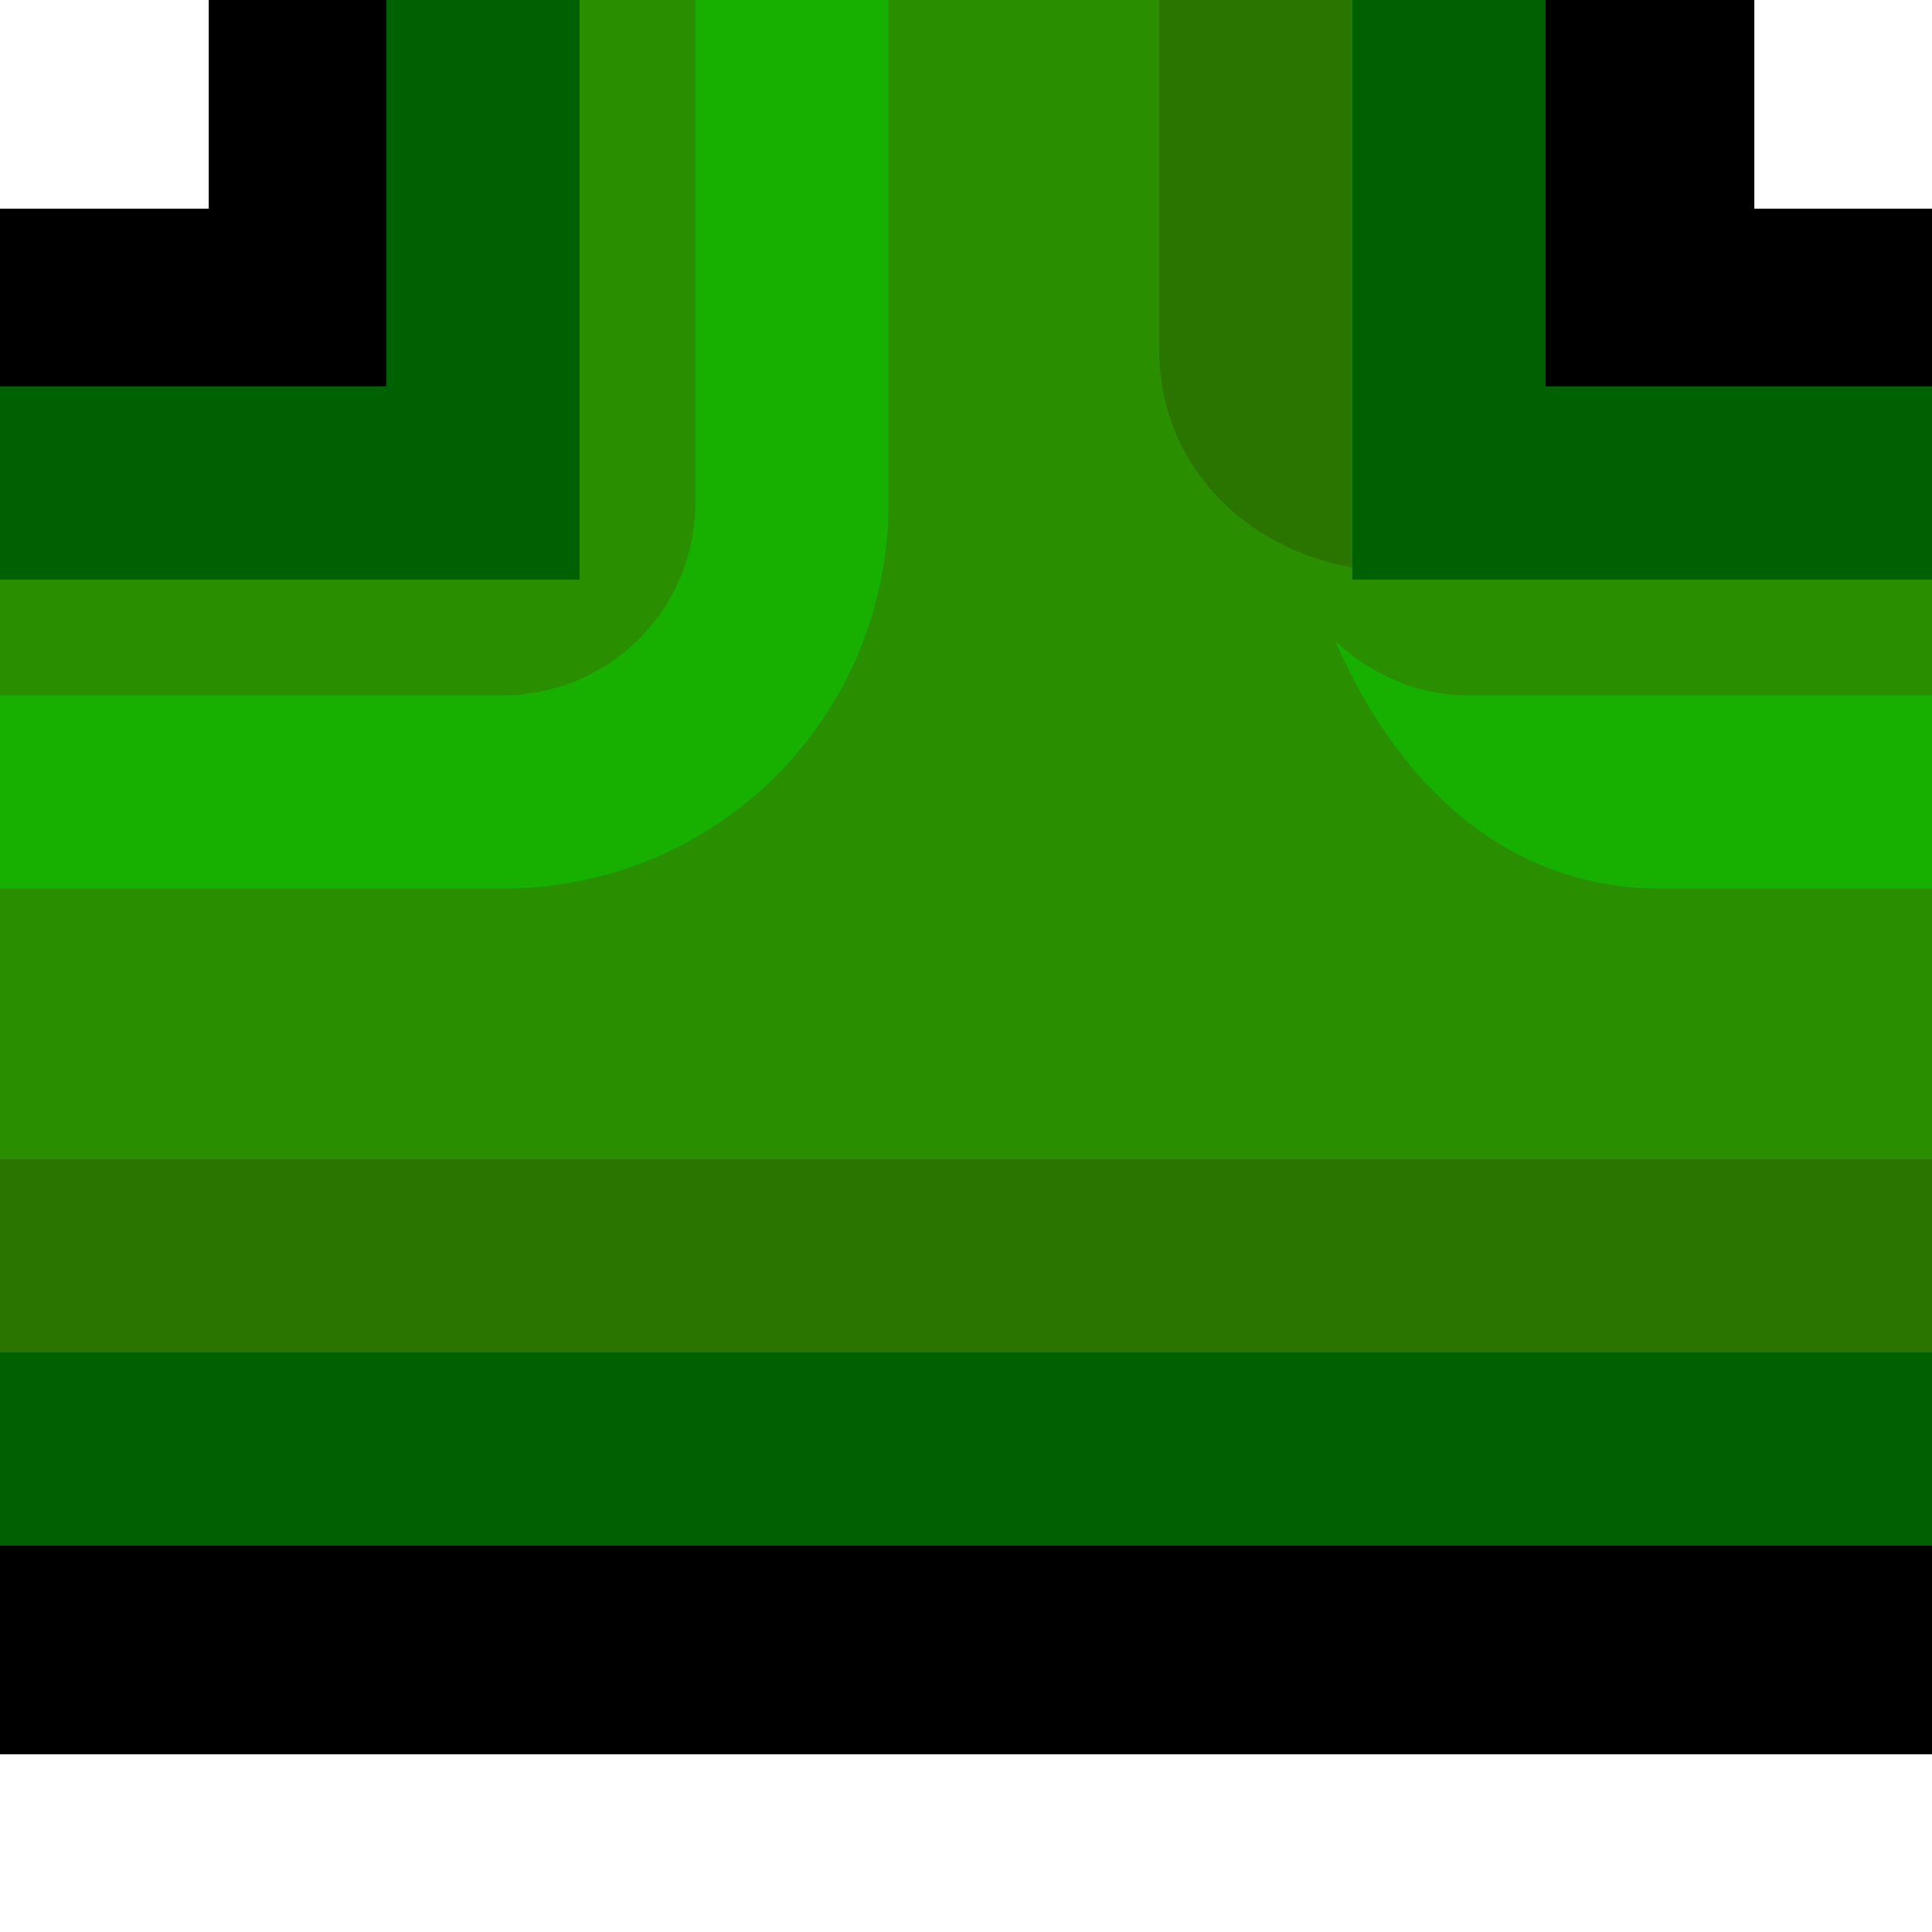
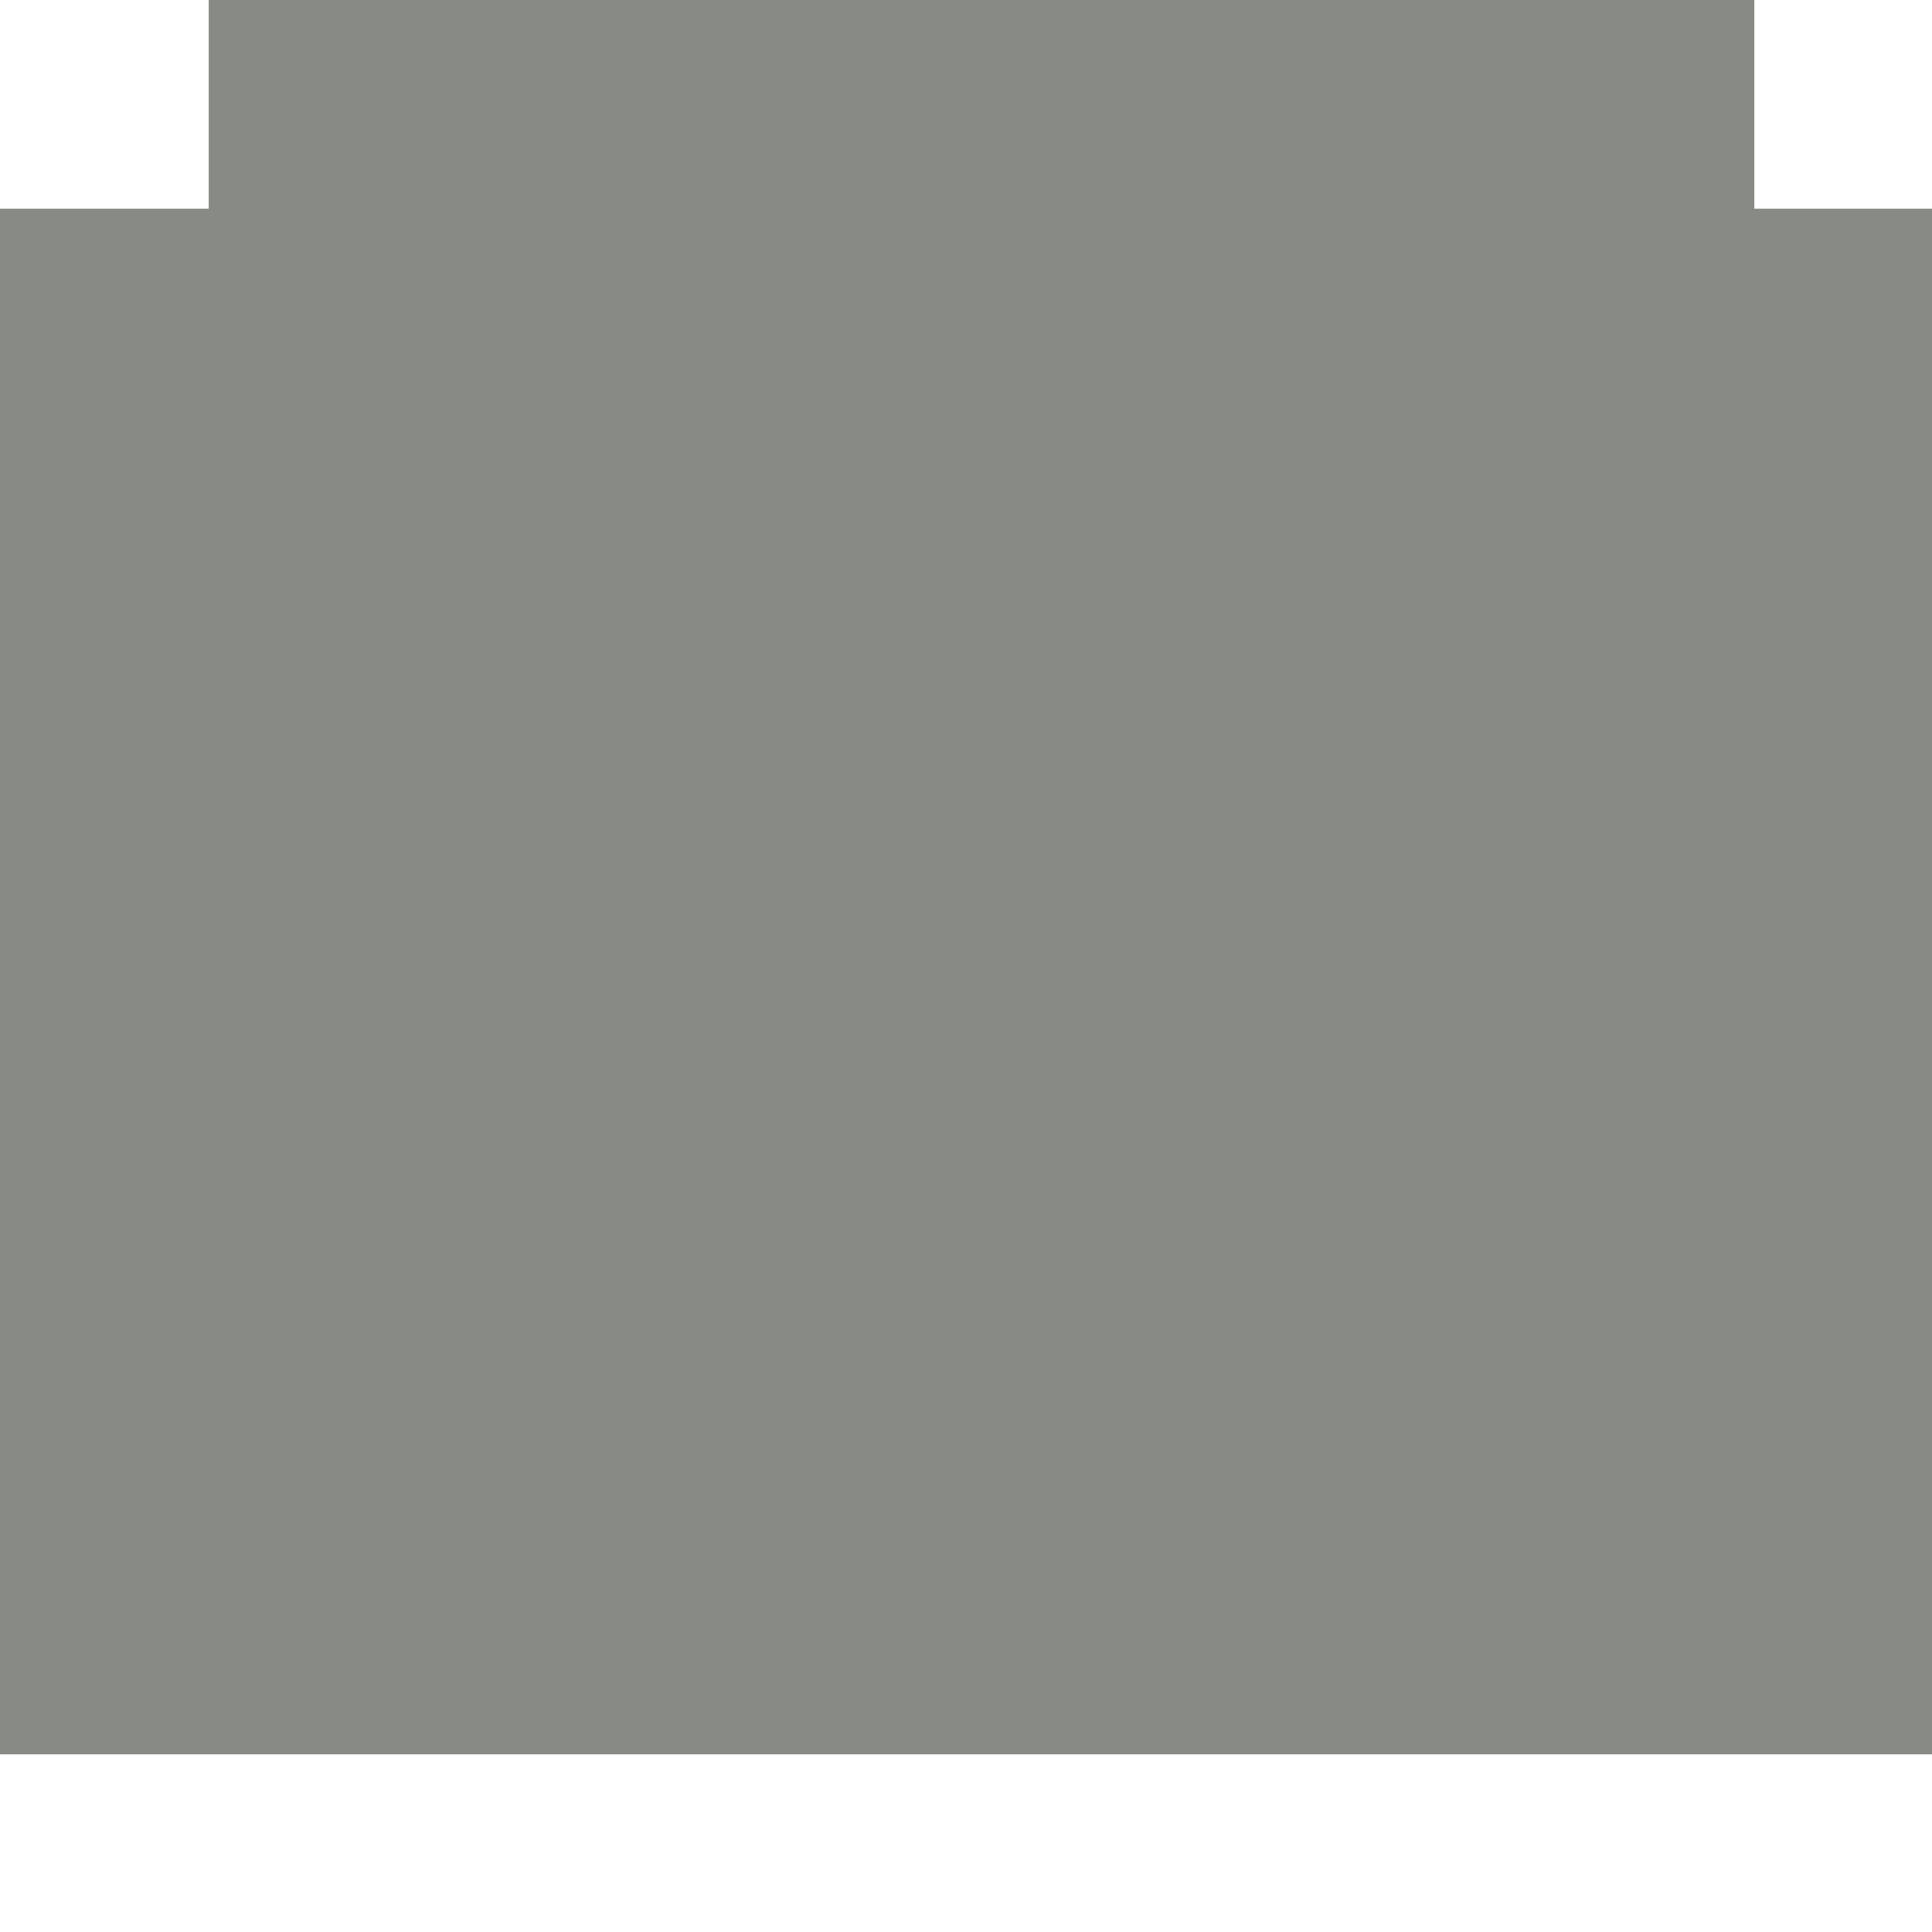
- <svg xmlns="http://www.w3.org/2000/svg" id="svg1" width="177.165px" height="177.165px">
+ <svg xmlns="http://www.w3.org/2000/svg" version="1.1" height="177.165px" width="177.165px" id="svg1">
  <defs id="defs3">
    <defs id="defs828">
      <defs id="defs829" />
      <defs id="defs837" />
    </defs>
  </defs>
-   <g id="g8273" transform="translate(-177.1653,1.525879e-5)">
-     <g id="g8257">
-       <path style="fill:#000000;fill-opacity:1;stroke:none;stroke-width:6.25;stroke-linecap:round;stroke-linejoin:round;stroke-miterlimit:4;stroke-dasharray:none;stroke-opacity:1" d="M -87.16,-512.357 C -126.42,-512.357 -158.026,-480.751 -158.026,-441.491 C -158.026,-264.326 -158.026,-87.16 -158.026,90.005 C -158.026,129.265 -126.42,160.871 -87.16,160.871 C 90.005,160.871 267.171,160.871 444.336,160.871 C 483.596,160.871 515.202,129.265 515.202,90.005 C 515.202,-87.16 515.202,-264.326 515.202,-441.491 C 515.202,-480.751 483.596,-512.357 444.336,-512.357 C 267.171,-512.357 90.005,-512.357 -87.16,-512.357 z M -16.294,-370.625 C 54.572,-370.625 125.438,-370.625 196.304,-370.625 C 196.304,-299.759 196.304,-228.893 196.304,-158.026 C 125.438,-158.026 54.572,-158.026 -16.294,-158.026 C -16.294,-228.893 -16.294,-299.759 -16.294,-370.625 z M 338.037,-370.625 C 349.848,-370.625 361.659,-370.625 373.47,-370.625 C 373.47,-299.759 373.47,-228.893 373.47,-158.026 C 361.659,-158.026 349.848,-158.026 338.037,-158.026 C 338.037,-228.893 338.037,-299.759 338.037,-370.625 z M -16.294,-16.294 C 54.572,-16.294 125.438,-16.294 196.304,-16.294 C 196.304,-4.483 196.304,7.328 196.304,19.139 C 125.438,19.139 54.572,19.139 -16.294,19.139 C -16.294,7.328 -16.294,-4.483 -16.294,-16.294 z M 338.037,-16.294 C 349.848,-16.294 361.659,-16.294 373.47,-16.294 C 373.47,-4.483 373.47,7.328 373.47,19.139 C 361.659,19.139 349.848,19.139 338.037,19.139 C 338.037,7.328 338.037,-4.483 338.037,-16.294 z " id="rect2083" />
-       <path style="fill:#006100;fill-opacity:1;stroke:none;stroke-width:6.25;stroke-linecap:round;stroke-linejoin:round;stroke-miterlimit:4;stroke-dasharray:none;stroke-opacity:1" d="M -88.583,-496.063 C -118.028,-496.063 -141.732,-472.358 -141.732,-442.913 L -141.732,88.583 C -141.732,118.028 -118.028,141.732 -88.583,141.732 L 442.913,141.732 C 472.358,141.732 496.063,118.028 496.063,88.583 L 496.063,-442.913 C 496.063,-472.358 472.358,-496.063 442.913,-496.063 L -88.583,-496.063 z M -35.433,-389.764 L 212.598,-389.764 L 212.598,-141.732 L -35.433,-141.732 L -35.433,-389.764 z M 318.898,-389.764 L 389.764,-389.764 L 389.764,-141.732 L 318.898,-141.732 L 318.898,-389.764 z M -35.433,-35.433 L 212.598,-35.433 L 212.598,35.433 L -35.433,35.433 L -35.433,-35.433 z M 318.898,-35.433 L 389.764,-35.433 L 389.764,35.433 L 318.898,35.433 L 318.898,-35.433 z " id="rect2055" />
-       <path style="fill:#2a8f00;fill-opacity:1;stroke:none;stroke-width:6.25;stroke-linecap:round;stroke-linejoin:round;stroke-miterlimit:4;stroke-dasharray:none;stroke-opacity:1" d="M -88.583,-478.346 C -108.213,-478.346 -124.016,-462.543 -124.016,-442.913 L -124.016,88.583 C -124.016,108.213 -108.213,124.016 -88.583,124.016 L 442.913,124.016 C 462.543,124.016 478.346,108.213 478.346,88.583 L 478.346,-442.913 C 478.346,-462.543 462.543,-478.346 442.913,-478.346 L -88.583,-478.346 z M -53.15,-407.48 L 230.315,-407.48 L 230.315,-124.016 L -53.15,-124.016 L -53.15,-407.48 z M 301.181,-407.48 L 407.48,-407.48 L 407.48,-124.016 L 301.181,-124.016 L 301.181,-407.48 z M -53.15,-53.15 L 230.315,-53.15 L 230.315,53.15 L -53.15,53.15 L -53.15,-53.15 z M 301.181,-53.15 L 407.48,-53.15 L 407.48,53.15 L 301.181,53.15 L 301.181,-53.15 z " id="rect2069" />
-       <path style="fill:#18b000;fill-opacity:1;stroke:none;stroke-width:6.25;stroke-linecap:round;stroke-linejoin:round;stroke-miterlimit:4;stroke-dasharray:none;stroke-opacity:1" d="M -77.967,-467.731 C -97.57,-467.731 -113.4,-451.901 -113.4,-432.298 L -113.4,63.765 C -113.4,78.336 -103.227,88.225 -90.701,93.662 C -93.663,90.523 -95.683,86.159 -95.683,81.482 L -95.683,-432.298 C -95.683,-442.018 -87.687,-450.014 -77.967,-450.014 L 435.813,-450.014 C 440.49,-450.014 444.854,-447.994 447.993,-445.031 C 442.556,-457.558 432.667,-467.731 418.096,-467.731 L -77.967,-467.731 z " id="rect5074" />
-       <path style="fill:#18b000;fill-opacity:1;stroke:none;stroke-width:6.25;stroke-linecap:round;stroke-linejoin:round;stroke-miterlimit:4;stroke-dasharray:none;stroke-opacity:1" d="M 235.948,-409.045 C 238.949,-405.865 240.931,-401.602 240.931,-396.865 L 240.931,-131.117 C 240.931,-121.27 233.061,-113.4 223.214,-113.4 L -42.534,-113.4 C -47.272,-113.4 -51.534,-115.382 -54.714,-118.383 C -49.277,-105.856 -39.388,-95.683 -24.817,-95.683 L 223.214,-95.683 C 242.817,-95.683 258.647,-111.513 258.647,-131.117 L 258.647,-379.148 C 258.647,-393.719 248.475,-403.608 235.948,-409.045 z " id="rect5084" />
-       <path style="fill:#18b000;fill-opacity:1;stroke:none;stroke-width:6.25;stroke-linecap:round;stroke-linejoin:round;stroke-miterlimit:4;stroke-dasharray:none;stroke-opacity:1" d="M 413.113,-409.045 C 416.114,-405.865 418.096,-401.602 418.096,-396.865 L 418.096,-131.117 C 418.096,-121.27 410.226,-113.4 400.38,-113.4 L 311.797,-113.4 C 307.059,-113.4 302.796,-115.382 299.617,-118.383 C 305.049,-105.867 314.955,-95.683 329.513,-95.683 L 400.38,-95.683 C 419.965,-95.683 435.813,-111.531 435.813,-131.117 L 435.813,-379.148 C 435.813,-393.706 425.629,-403.613 413.113,-409.045 z " id="rect5815" />
-       <path style="fill:#18b000;fill-opacity:1;stroke:none;stroke-width:6.25;stroke-linecap:round;stroke-linejoin:round;stroke-miterlimit:4;stroke-dasharray:none;stroke-opacity:1" d="M 413.113,-54.714 C 416.114,-51.534 418.096,-47.272 418.096,-42.534 L 418.096,46.049 C 418.096,55.895 410.226,63.765 400.38,63.765 L 311.797,63.765 C 307.059,63.765 302.796,61.784 299.617,58.783 C 305.08,71.37 314.872,81.482 329.513,81.482 L 400.38,81.482 C 420.077,81.482 435.813,65.747 435.813,46.049 L 435.813,-24.817 C 435.813,-39.459 425.701,-49.251 413.113,-54.714 z " id="rect5817" />
-       <path style="fill:#18b000;fill-opacity:1;stroke:none;stroke-width:6.25;stroke-linecap:round;stroke-linejoin:round;stroke-miterlimit:4;stroke-dasharray:none;stroke-opacity:1" d="M 235.948,-54.714 C 238.949,-51.534 240.931,-47.272 240.931,-42.534 C 240.931,-13.006 240.931,16.521 240.931,46.049 C 240.931,55.895 233.061,63.765 223.214,63.765 C 134.631,63.765 46.049,63.765 -42.534,63.765 C -47.272,63.765 -51.534,61.784 -54.714,58.783 C -49.251,71.37 -39.459,81.482 -24.817,81.482 C 57.86,81.482 140.537,81.482 223.214,81.482 C 242.912,81.482 258.647,65.747 258.647,46.049 C 258.647,22.427 258.647,-1.195 258.647,-24.817 C 258.647,-39.459 248.535,-49.251 235.948,-54.714 z " id="rect5819" />
-       <path style="fill:#2a7500;fill-opacity:1;stroke:none;stroke-width:6.25;stroke-linecap:round;stroke-linejoin:round;stroke-miterlimit:4;stroke-dasharray:none;stroke-opacity:1" d="M 439.592,-478.346 C 451.31,-478.346 460.63,-469.026 460.63,-457.308 C 460.63,-276.452 460.63,-95.595 460.63,85.261 C 460.63,96.979 451.31,106.299 439.592,106.299 C 258.735,106.299 77.879,106.299 -102.977,106.299 C -114.696,106.299 -124.016,96.979 -124.016,85.261 C -124.016,86.368 -124.016,87.475 -124.016,88.583 C -124.016,108.213 -108.213,124.016 -88.583,124.016 C 88.583,124.016 265.748,124.016 442.913,124.016 C 462.543,124.016 478.346,108.213 478.346,88.583 C 478.346,-88.583 478.346,-265.748 478.346,-442.913 C 478.346,-462.543 462.543,-478.346 442.913,-478.346 C 441.806,-478.346 440.699,-478.346 439.592,-478.346 z " id="path6556" />
-       <path style="fill:#2a7500;fill-opacity:1;stroke:none;stroke-width:6.25;stroke-linecap:round;stroke-linejoin:round;stroke-miterlimit:4;stroke-dasharray:none;stroke-opacity:1" d="M -49.828,-70.866 C -61.546,-70.866 -70.866,-61.546 -70.866,-49.828 L -70.866,32.111 C -70.866,42.561 -63.084,50.296 -53.15,52.042 L -53.15,-53.15 L 229.208,-53.15 C 227.461,-63.084 219.726,-70.866 209.277,-70.866 L -49.828,-70.866 z " id="rect7287" />
-       <path style="fill:#2a7500;fill-opacity:1;stroke:none;stroke-width:6.25;stroke-linecap:round;stroke-linejoin:round;stroke-miterlimit:4;stroke-dasharray:none;stroke-opacity:1" d="M -49.828,-425.197 C -61.546,-425.197 -70.866,-415.877 -70.866,-404.158 L -70.866,-145.054 C -70.866,-134.604 -63.084,-126.869 -53.15,-125.123 L -53.15,-407.48 L 229.208,-407.48 C 227.461,-417.414 219.726,-425.197 209.277,-425.197 L -49.828,-425.197 z " id="rect7289" />
-       <path style="fill:#2a7500;fill-opacity:1;stroke:none;stroke-width:6.25;stroke-linecap:round;stroke-linejoin:round;stroke-miterlimit:4;stroke-dasharray:none;stroke-opacity:1" d="M 304.503,-425.197 C 292.785,-425.197 283.465,-415.877 283.465,-404.158 L 283.465,-145.054 C 283.465,-134.604 291.247,-126.869 301.181,-125.123 L 301.181,-407.48 L 406.373,-407.48 C 404.627,-417.414 396.892,-425.197 386.442,-425.197 L 304.503,-425.197 z " id="rect7291" />
-       <path style="fill:#2a7500;fill-opacity:1;stroke:none;stroke-width:6.25;stroke-linecap:round;stroke-linejoin:round;stroke-miterlimit:4;stroke-dasharray:none;stroke-opacity:1" d="M 304.503,-70.866 C 292.785,-70.866 283.465,-61.546 283.465,-49.828 L 283.465,32.111 C 283.465,42.561 291.247,50.296 301.181,52.042 L 301.181,-53.15 L 406.373,-53.15 C 404.627,-63.084 396.892,-70.866 386.442,-70.866 L 304.503,-70.866 z " id="rect7293" />
+   <g style="fill:#888a85;fill-opacity:1" transform="translate(-177.1653,1.525879e-5)" id="g8273">
+     <g style="fill:#888a85;fill-opacity:1" id="g8257">
+       <path id="rect2083" d="M -87.16,-512.357 C -126.42,-512.357 -158.026,-480.751 -158.026,-441.491 C -158.026,-264.326 -158.026,-87.16 -158.026,90.005 C -158.026,129.265 -126.42,160.871 -87.16,160.871 C 90.005,160.871 267.171,160.871 444.336,160.871 C 483.596,160.871 515.202,129.265 515.202,90.005 C 515.202,-87.16 515.202,-264.326 515.202,-441.491 C 515.202,-480.751 483.596,-512.357 444.336,-512.357 C 267.171,-512.357 90.005,-512.357 -87.16,-512.357 z M -16.294,-370.625 C 54.572,-370.625 125.438,-370.625 196.304,-370.625 C 196.304,-299.759 196.304,-228.893 196.304,-158.026 C 125.438,-158.026 54.572,-158.026 -16.294,-158.026 C -16.294,-228.893 -16.294,-299.759 -16.294,-370.625 z M 338.037,-370.625 C 349.848,-370.625 361.659,-370.625 373.47,-370.625 C 373.47,-299.759 373.47,-228.893 373.47,-158.026 C 361.659,-158.026 349.848,-158.026 338.037,-158.026 C 338.037,-228.893 338.037,-299.759 338.037,-370.625 z M -16.294,-16.294 C 54.572,-16.294 125.438,-16.294 196.304,-16.294 C 196.304,-4.483 196.304,7.328 196.304,19.139 C 125.438,19.139 54.572,19.139 -16.294,19.139 C -16.294,7.328 -16.294,-4.483 -16.294,-16.294 z M 338.037,-16.294 C 349.848,-16.294 361.659,-16.294 373.47,-16.294 C 373.47,-4.483 373.47,7.328 373.47,19.139 C 361.659,19.139 349.848,19.139 338.037,19.139 C 338.037,7.328 338.037,-4.483 338.037,-16.294 z " style="fill:#888a85;fill-opacity:1;stroke:none;stroke-width:6.25;stroke-linecap:round;stroke-linejoin:round;stroke-miterlimit:4;stroke-dasharray:none;stroke-opacity:1" />
+       <path id="rect2055" d="M -88.583,-496.063 C -118.028,-496.063 -141.732,-472.358 -141.732,-442.913 L -141.732,88.583 C -141.732,118.028 -118.028,141.732 -88.583,141.732 L 442.913,141.732 C 472.358,141.732 496.063,118.028 496.063,88.583 L 496.063,-442.913 C 496.063,-472.358 472.358,-496.063 442.913,-496.063 L -88.583,-496.063 z M -35.433,-389.764 L 212.598,-389.764 L 212.598,-141.732 L -35.433,-141.732 L -35.433,-389.764 z M 318.898,-389.764 L 389.764,-389.764 L 389.764,-141.732 L 318.898,-141.732 L 318.898,-389.764 z M -35.433,-35.433 L 212.598,-35.433 L 212.598,35.433 L -35.433,35.433 L -35.433,-35.433 z M 318.898,-35.433 L 389.764,-35.433 L 389.764,35.433 L 318.898,35.433 L 318.898,-35.433 z " style="fill:#888a85;fill-opacity:1;stroke:none;stroke-width:6.25;stroke-linecap:round;stroke-linejoin:round;stroke-miterlimit:4;stroke-dasharray:none;stroke-opacity:1" />
+       <path id="rect2069" d="M -88.583,-478.346 C -108.213,-478.346 -124.016,-462.543 -124.016,-442.913 L -124.016,88.583 C -124.016,108.213 -108.213,124.016 -88.583,124.016 L 442.913,124.016 C 462.543,124.016 478.346,108.213 478.346,88.583 L 478.346,-442.913 C 478.346,-462.543 462.543,-478.346 442.913,-478.346 L -88.583,-478.346 z M -53.15,-407.48 L 230.315,-407.48 L 230.315,-124.016 L -53.15,-124.016 L -53.15,-407.48 z M 301.181,-407.48 L 407.48,-407.48 L 407.48,-124.016 L 301.181,-124.016 L 301.181,-407.48 z M -53.15,-53.15 L 230.315,-53.15 L 230.315,53.15 L -53.15,53.15 L -53.15,-53.15 z M 301.181,-53.15 L 407.48,-53.15 L 407.48,53.15 L 301.181,53.15 L 301.181,-53.15 z " style="fill:#888a85;fill-opacity:1;stroke:none;stroke-width:6.25;stroke-linecap:round;stroke-linejoin:round;stroke-miterlimit:4;stroke-dasharray:none;stroke-opacity:1" />
+       <path id="rect5074" d="M -77.967,-467.731 C -97.57,-467.731 -113.4,-451.901 -113.4,-432.298 L -113.4,63.765 C -113.4,78.336 -103.227,88.225 -90.701,93.662 C -93.663,90.523 -95.683,86.159 -95.683,81.482 L -95.683,-432.298 C -95.683,-442.018 -87.687,-450.014 -77.967,-450.014 L 435.813,-450.014 C 440.49,-450.014 444.854,-447.994 447.993,-445.031 C 442.556,-457.558 432.667,-467.731 418.096,-467.731 L -77.967,-467.731 z " style="fill:#888a85;fill-opacity:1;stroke:none;stroke-width:6.25;stroke-linecap:round;stroke-linejoin:round;stroke-miterlimit:4;stroke-dasharray:none;stroke-opacity:1" />
+       <path id="rect5084" d="M 235.948,-409.045 C 238.949,-405.865 240.931,-401.602 240.931,-396.865 L 240.931,-131.117 C 240.931,-121.27 233.061,-113.4 223.214,-113.4 L -42.534,-113.4 C -47.272,-113.4 -51.534,-115.382 -54.714,-118.383 C -49.277,-105.856 -39.388,-95.683 -24.817,-95.683 L 223.214,-95.683 C 242.817,-95.683 258.647,-111.513 258.647,-131.117 L 258.647,-379.148 C 258.647,-393.719 248.475,-403.608 235.948,-409.045 z " style="fill:#888a85;fill-opacity:1;stroke:none;stroke-width:6.25;stroke-linecap:round;stroke-linejoin:round;stroke-miterlimit:4;stroke-dasharray:none;stroke-opacity:1" />
+       <path id="rect5815" d="M 413.113,-409.045 C 416.114,-405.865 418.096,-401.602 418.096,-396.865 L 418.096,-131.117 C 418.096,-121.27 410.226,-113.4 400.38,-113.4 L 311.797,-113.4 C 307.059,-113.4 302.796,-115.382 299.617,-118.383 C 305.049,-105.867 314.955,-95.683 329.513,-95.683 L 400.38,-95.683 C 419.965,-95.683 435.813,-111.531 435.813,-131.117 L 435.813,-379.148 C 435.813,-393.706 425.629,-403.613 413.113,-409.045 z " style="fill:#888a85;fill-opacity:1;stroke:none;stroke-width:6.25;stroke-linecap:round;stroke-linejoin:round;stroke-miterlimit:4;stroke-dasharray:none;stroke-opacity:1" />
+       <path id="rect5817" d="M 413.113,-54.714 C 416.114,-51.534 418.096,-47.272 418.096,-42.534 L 418.096,46.049 C 418.096,55.895 410.226,63.765 400.38,63.765 L 311.797,63.765 C 307.059,63.765 302.796,61.784 299.617,58.783 C 305.08,71.37 314.872,81.482 329.513,81.482 L 400.38,81.482 C 420.077,81.482 435.813,65.747 435.813,46.049 L 435.813,-24.817 C 435.813,-39.459 425.701,-49.251 413.113,-54.714 z " style="fill:#888a85;fill-opacity:1;stroke:none;stroke-width:6.25;stroke-linecap:round;stroke-linejoin:round;stroke-miterlimit:4;stroke-dasharray:none;stroke-opacity:1" />
+       <path id="rect5819" d="M 235.948,-54.714 C 238.949,-51.534 240.931,-47.272 240.931,-42.534 C 240.931,-13.006 240.931,16.521 240.931,46.049 C 240.931,55.895 233.061,63.765 223.214,63.765 C 134.631,63.765 46.049,63.765 -42.534,63.765 C -47.272,63.765 -51.534,61.784 -54.714,58.783 C -49.251,71.37 -39.459,81.482 -24.817,81.482 C 57.86,81.482 140.537,81.482 223.214,81.482 C 242.912,81.482 258.647,65.747 258.647,46.049 C 258.647,22.427 258.647,-1.195 258.647,-24.817 C 258.647,-39.459 248.535,-49.251 235.948,-54.714 z " style="fill:#888a85;fill-opacity:1;stroke:none;stroke-width:6.25;stroke-linecap:round;stroke-linejoin:round;stroke-miterlimit:4;stroke-dasharray:none;stroke-opacity:1" />
+       <path id="path6556" d="M 439.592,-478.346 C 451.31,-478.346 460.63,-469.026 460.63,-457.308 C 460.63,-276.452 460.63,-95.595 460.63,85.261 C 460.63,96.979 451.31,106.299 439.592,106.299 C 258.735,106.299 77.879,106.299 -102.977,106.299 C -114.696,106.299 -124.016,96.979 -124.016,85.261 C -124.016,86.368 -124.016,87.475 -124.016,88.583 C -124.016,108.213 -108.213,124.016 -88.583,124.016 C 88.583,124.016 265.748,124.016 442.913,124.016 C 462.543,124.016 478.346,108.213 478.346,88.583 C 478.346,-88.583 478.346,-265.748 478.346,-442.913 C 478.346,-462.543 462.543,-478.346 442.913,-478.346 C 441.806,-478.346 440.699,-478.346 439.592,-478.346 z " style="fill:#888a85;fill-opacity:1;stroke:none;stroke-width:6.25;stroke-linecap:round;stroke-linejoin:round;stroke-miterlimit:4;stroke-dasharray:none;stroke-opacity:1" />
+       <path id="rect7287" d="M -49.828,-70.866 C -61.546,-70.866 -70.866,-61.546 -70.866,-49.828 L -70.866,32.111 C -70.866,42.561 -63.084,50.296 -53.15,52.042 L -53.15,-53.15 L 229.208,-53.15 C 227.461,-63.084 219.726,-70.866 209.277,-70.866 L -49.828,-70.866 z " style="fill:#888a85;fill-opacity:1;stroke:none;stroke-width:6.25;stroke-linecap:round;stroke-linejoin:round;stroke-miterlimit:4;stroke-dasharray:none;stroke-opacity:1" />
+       <path id="rect7289" d="M -49.828,-425.197 C -61.546,-425.197 -70.866,-415.877 -70.866,-404.158 L -70.866,-145.054 C -70.866,-134.604 -63.084,-126.869 -53.15,-125.123 L -53.15,-407.48 L 229.208,-407.48 C 227.461,-417.414 219.726,-425.197 209.277,-425.197 L -49.828,-425.197 z " style="fill:#888a85;fill-opacity:1;stroke:none;stroke-width:6.25;stroke-linecap:round;stroke-linejoin:round;stroke-miterlimit:4;stroke-dasharray:none;stroke-opacity:1" />
+       <path id="rect7291" d="M 304.503,-425.197 C 292.785,-425.197 283.465,-415.877 283.465,-404.158 L 283.465,-145.054 C 283.465,-134.604 291.247,-126.869 301.181,-125.123 L 301.181,-407.48 L 406.373,-407.48 C 404.627,-417.414 396.892,-425.197 386.442,-425.197 L 304.503,-425.197 z " style="fill:#888a85;fill-opacity:1;stroke:none;stroke-width:6.25;stroke-linecap:round;stroke-linejoin:round;stroke-miterlimit:4;stroke-dasharray:none;stroke-opacity:1" />
+       <path id="rect7293" d="M 304.503,-70.866 C 292.785,-70.866 283.465,-61.546 283.465,-49.828 L 283.465,32.111 C 283.465,42.561 291.247,50.296 301.181,52.042 L 301.181,-53.15 L 406.373,-53.15 C 404.627,-63.084 396.892,-70.866 386.442,-70.866 L 304.503,-70.866 z " style="fill:#888a85;fill-opacity:1;stroke:none;stroke-width:6.25;stroke-linecap:round;stroke-linejoin:round;stroke-miterlimit:4;stroke-dasharray:none;stroke-opacity:1" />
    </g>
  </g>
</svg>
